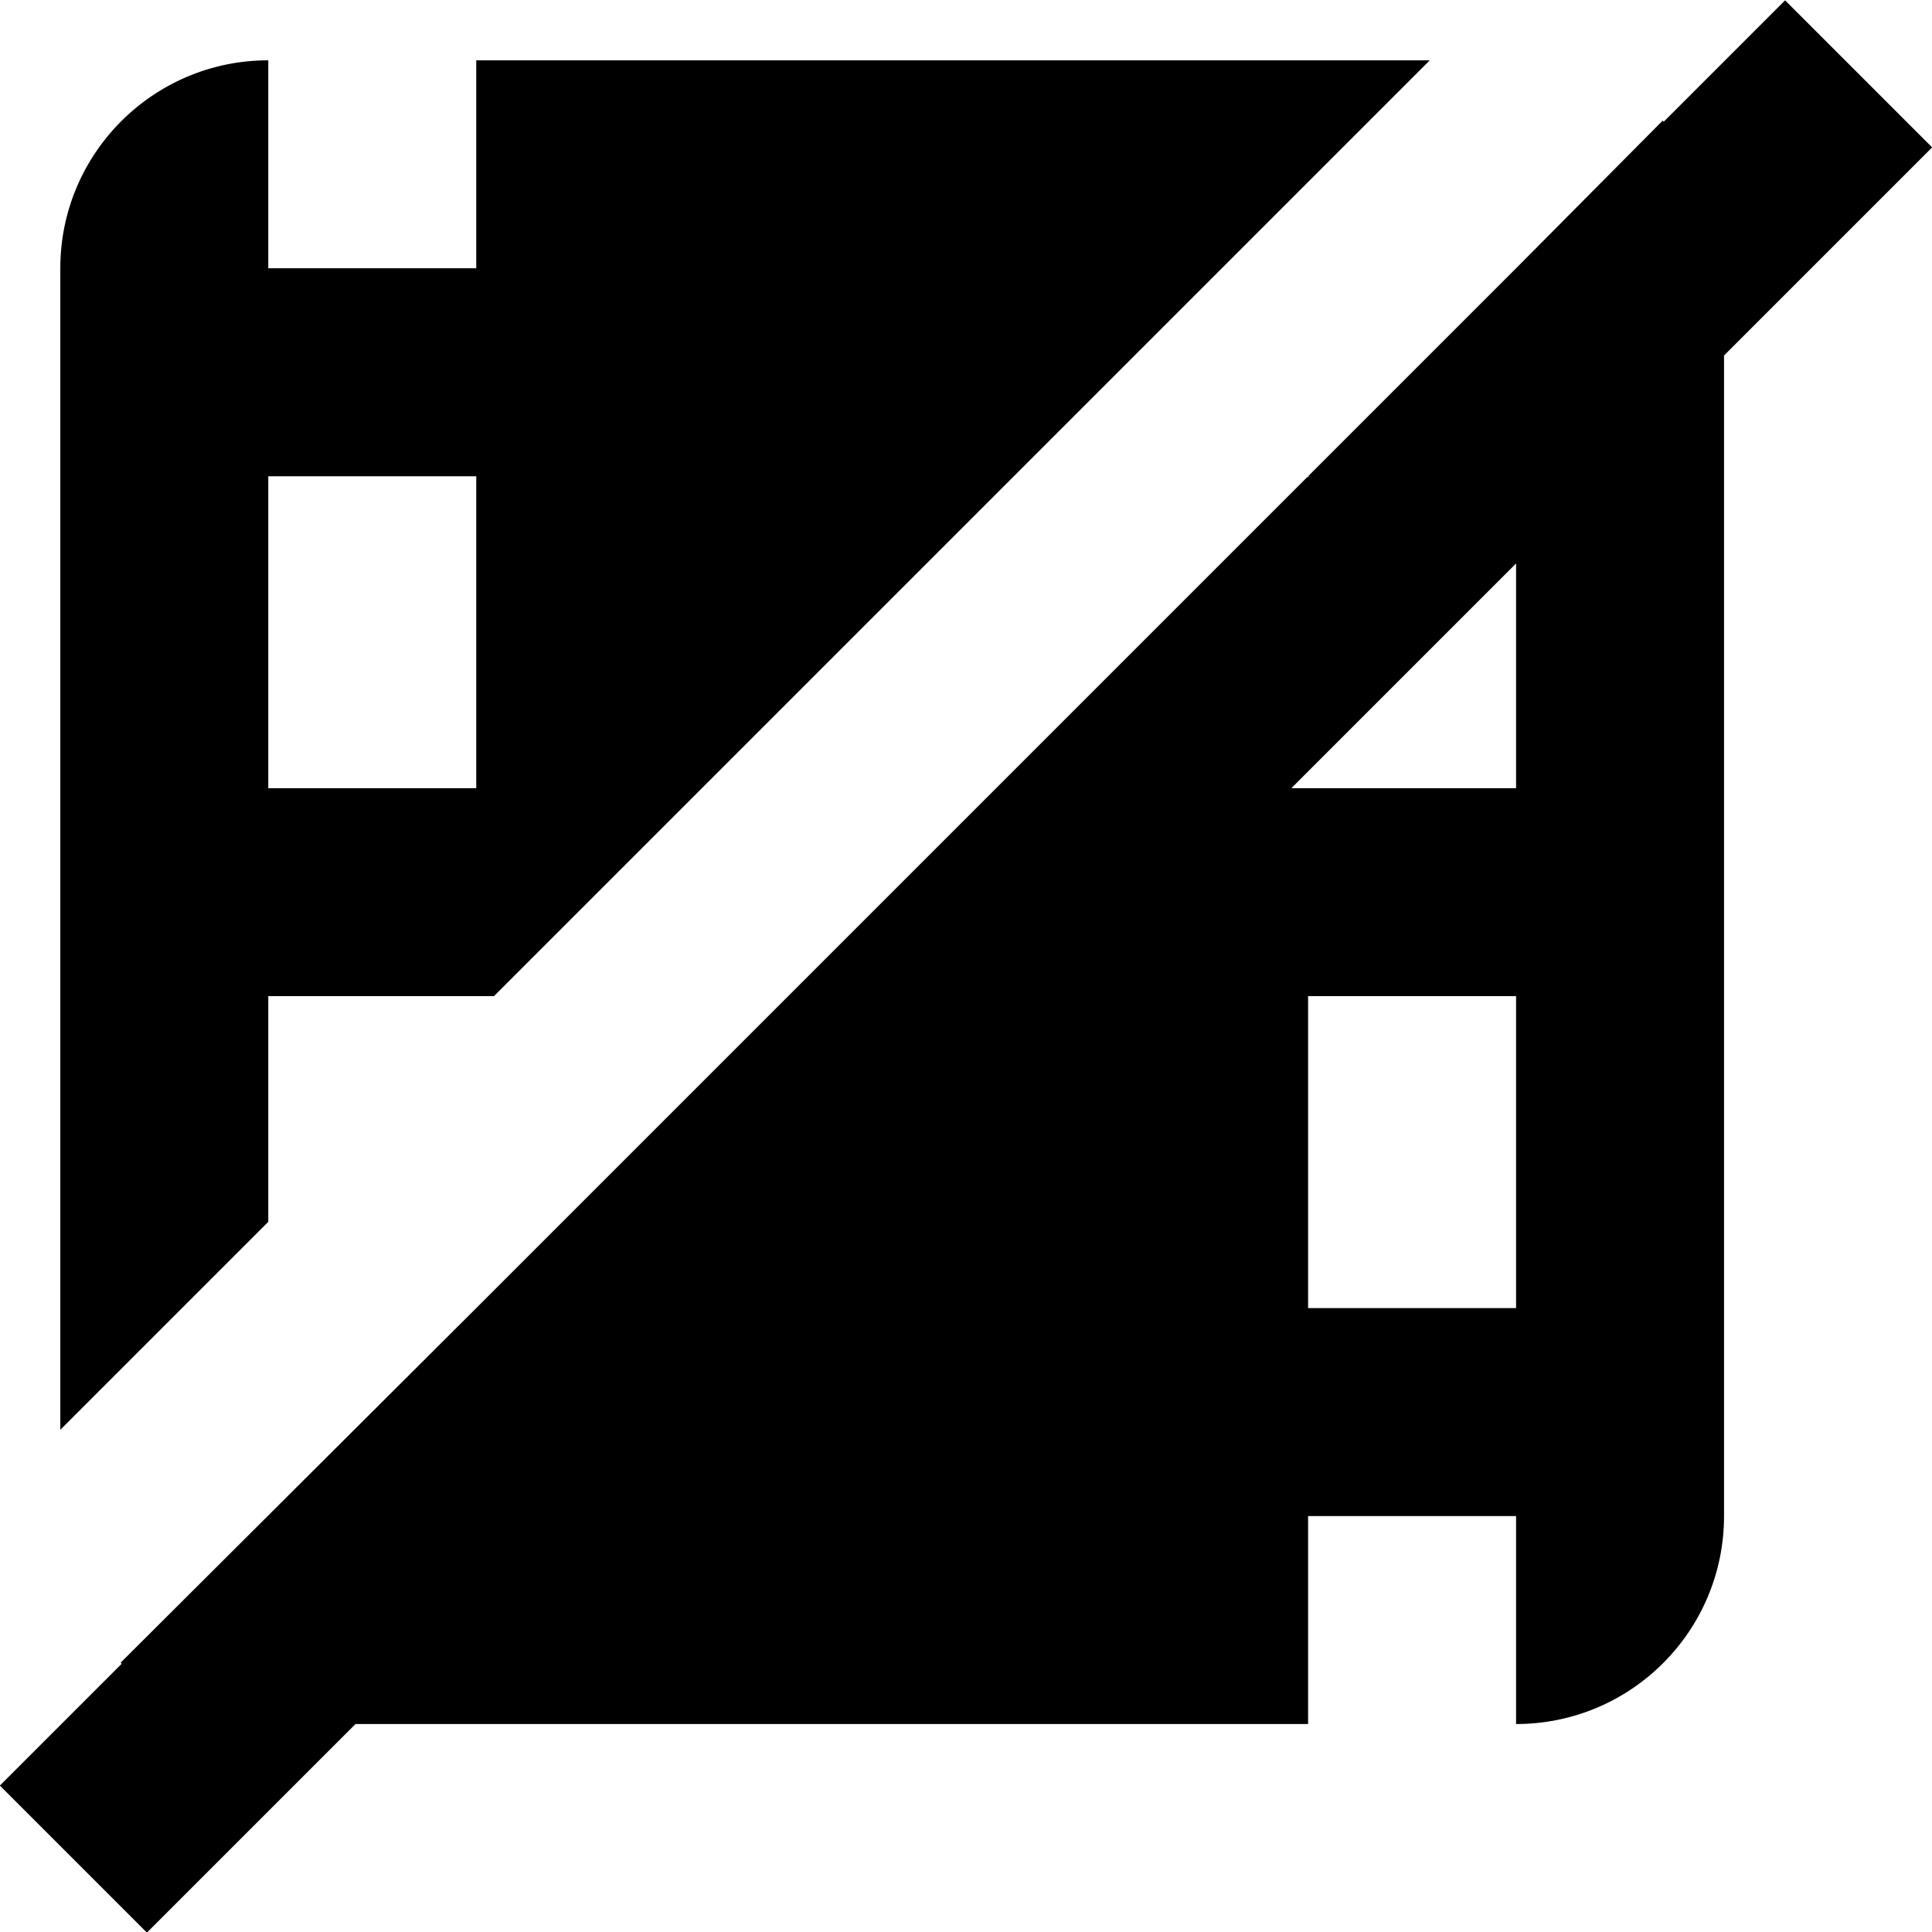
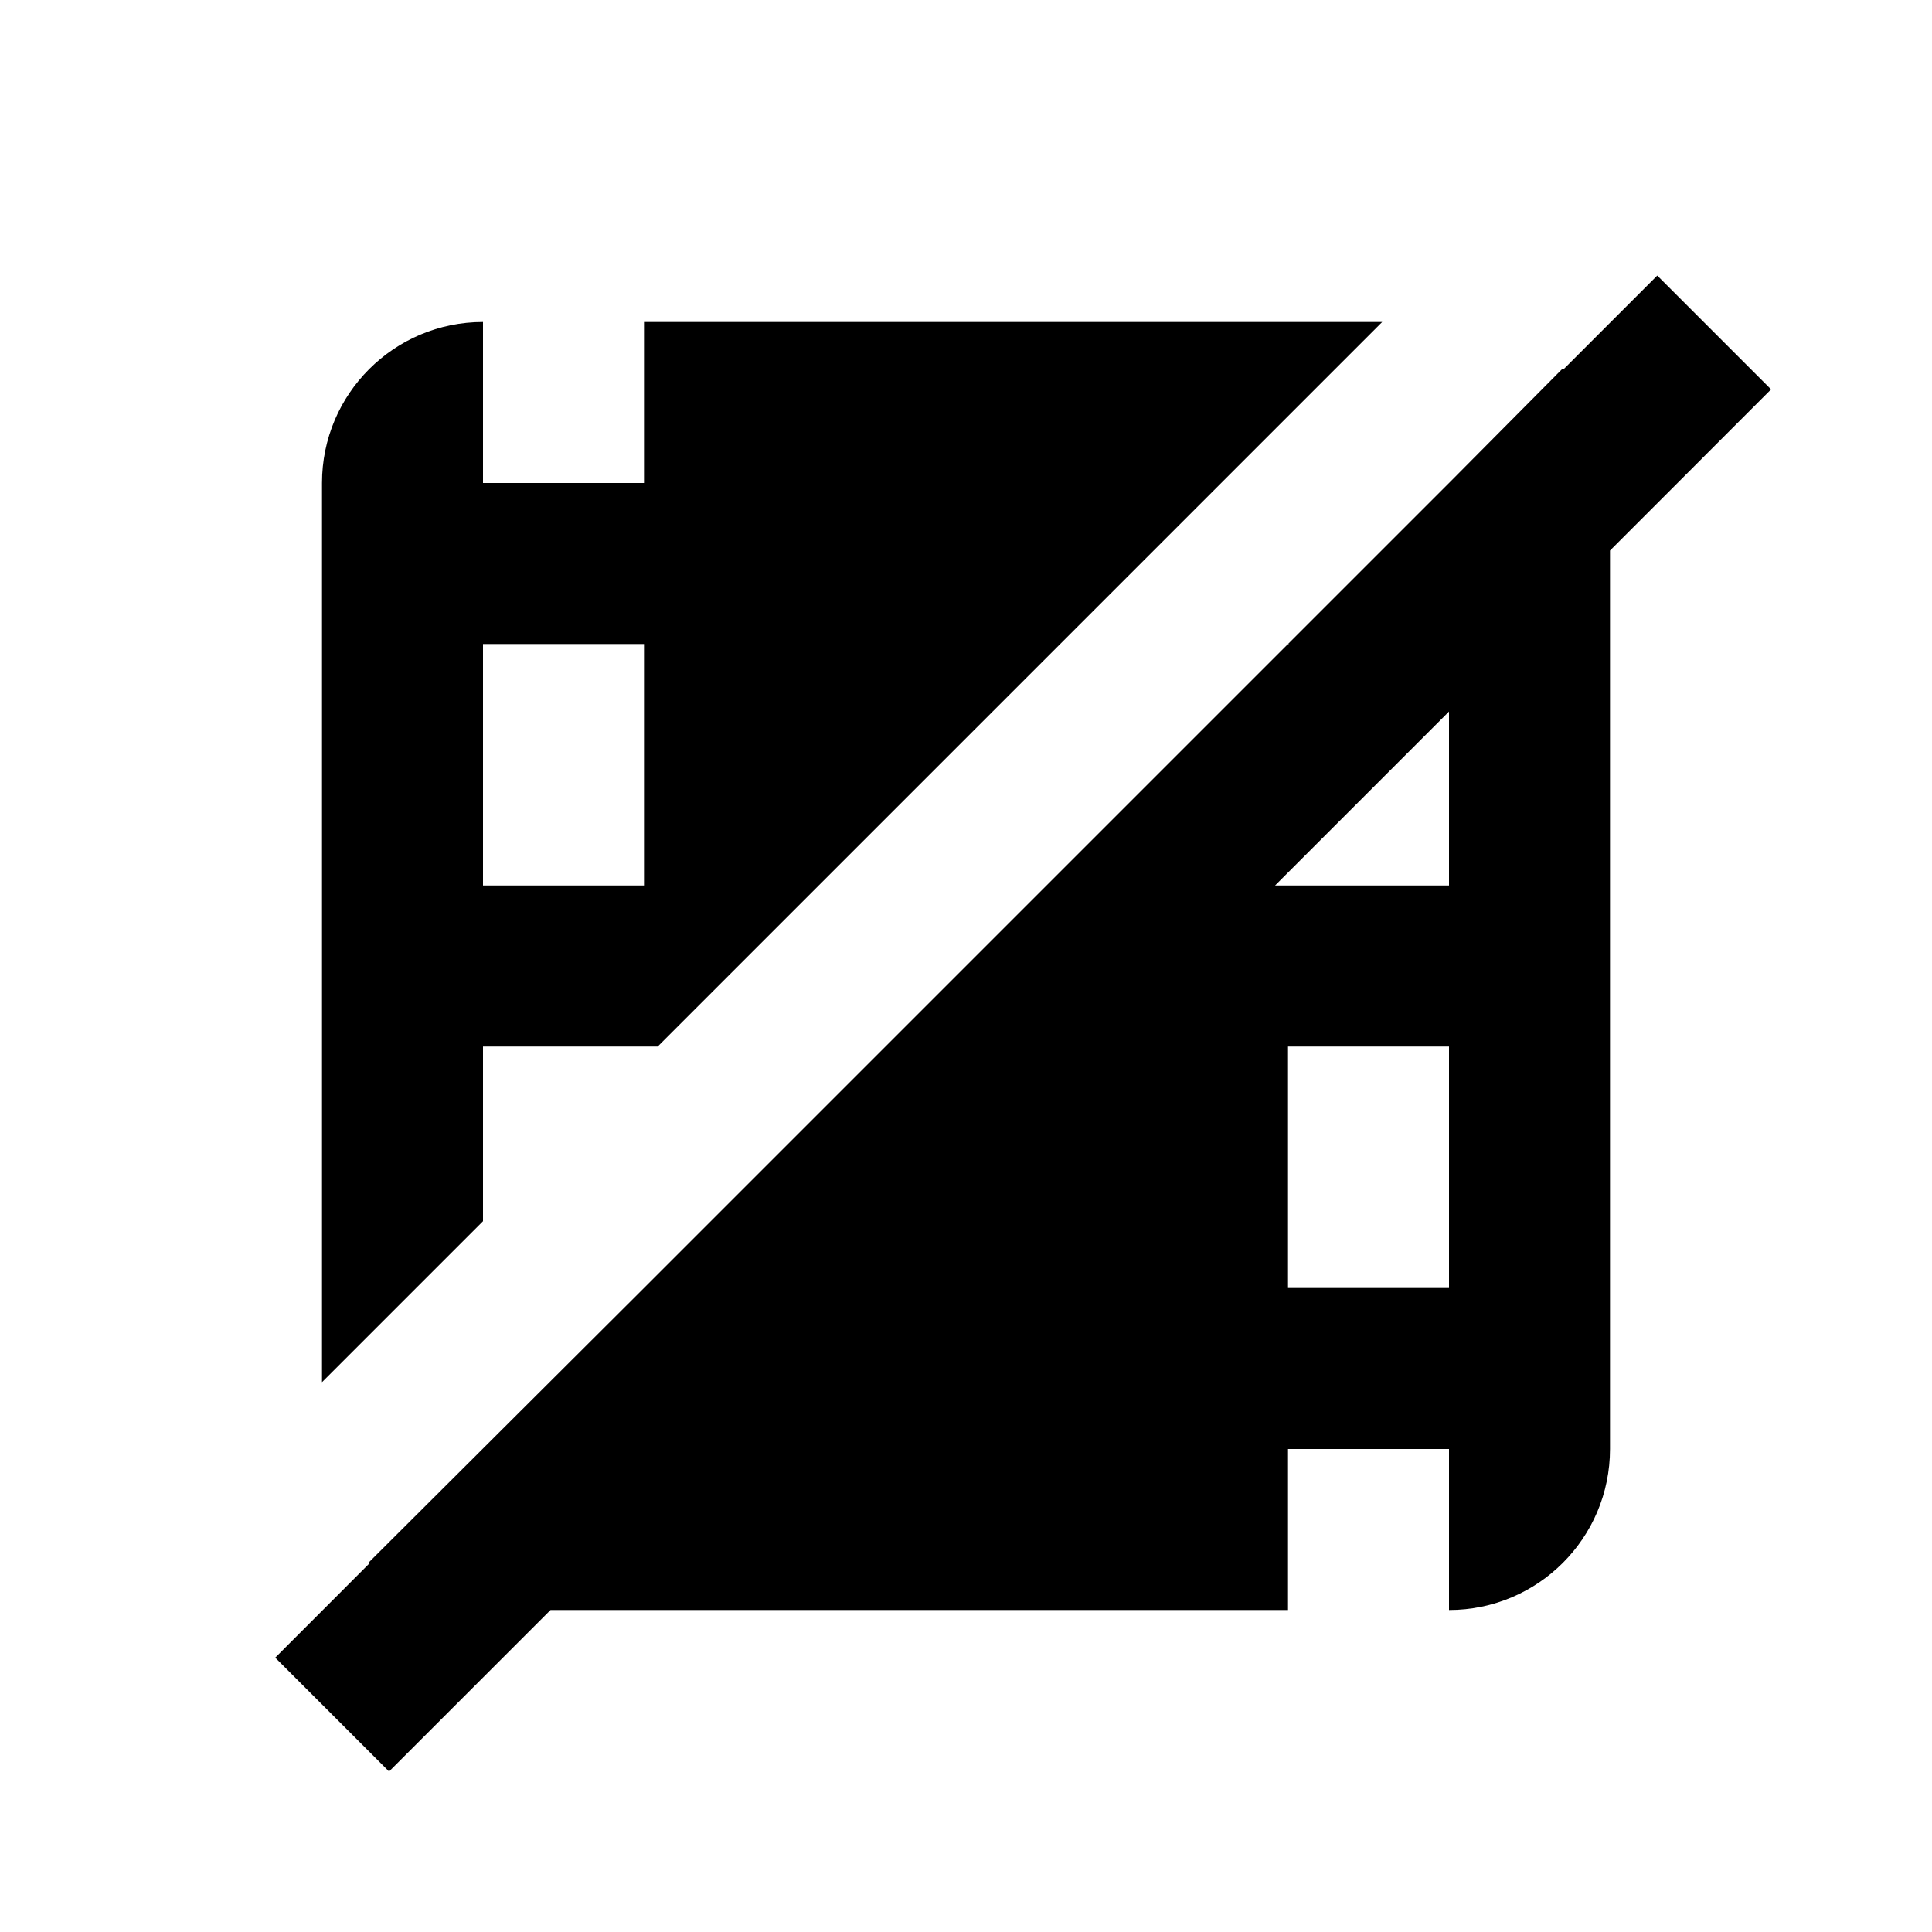
- <svg xmlns="http://www.w3.org/2000/svg" viewBox="0 0 18.58 18.58">
-   <g id="Artwork">
-     <rect x="11.71" y="0.57" width="2" height="24.28" transform="translate(9.29 -8.68) rotate(45)" />
-     <path d="M6,15.17V13H8.17l9-9H8V6H6V4A2,2,0,0,0,4,6V17.17ZM6,8H8v3H6Z" transform="translate(-3.42 -3.42)" />
-     <path d="M19.41,4.58,18,6h0L8,16H8L4.58,19.41A2,2,0,0,0,6,20v0H16V18h2v2a2,2,0,0,0,2-2V6A2,2,0,0,0,19.41,4.58ZM18,16H16V13h2Zm0-5H15.84L16,8h2Z" transform="translate(-3.42 -3.42)" />
+ <svg xmlns="http://www.w3.org/2000/svg" version="1.1" viewBox="0 0 24 24">
+   <g id="gridicons-video-remove" fill="#000000">
+     <path d="M19.42,4.59 L20.587,3.423 L22.001,4.837 L20,6.839 L20,18 C20,19.105 19.105,20 18,20 L18,18 L16,18 L16,20 L6.839,20 L4.833,22.006 L3.419,20.592 L4.59,19.42 C4.587,19.417 4.583,19.413 4.58,19.41 L8,16 L18,6 L19.41,4.58 C19.413,4.583 19.417,4.587 19.42,4.59 Z M15.84,10.999 L15.84,11 L18,11 L18,8.839 L15.84,10.999 Z M15.999,8.011 L16.01,8 L16,8 L15.999,8.011 Z M6,15.17 L4,17.17 L4,6 C4,4.895 4.895,4 6,4 L6,6 L8,6 L8,4 L17.17,4 L8.17,13 L6,13 L6,15.17 Z M6,8 L6,11 L8,11 L8,8 L6,8 Z M18,16 L18,13 L16,13 L16,16 L18,16 Z" />
  </g>
</svg>
